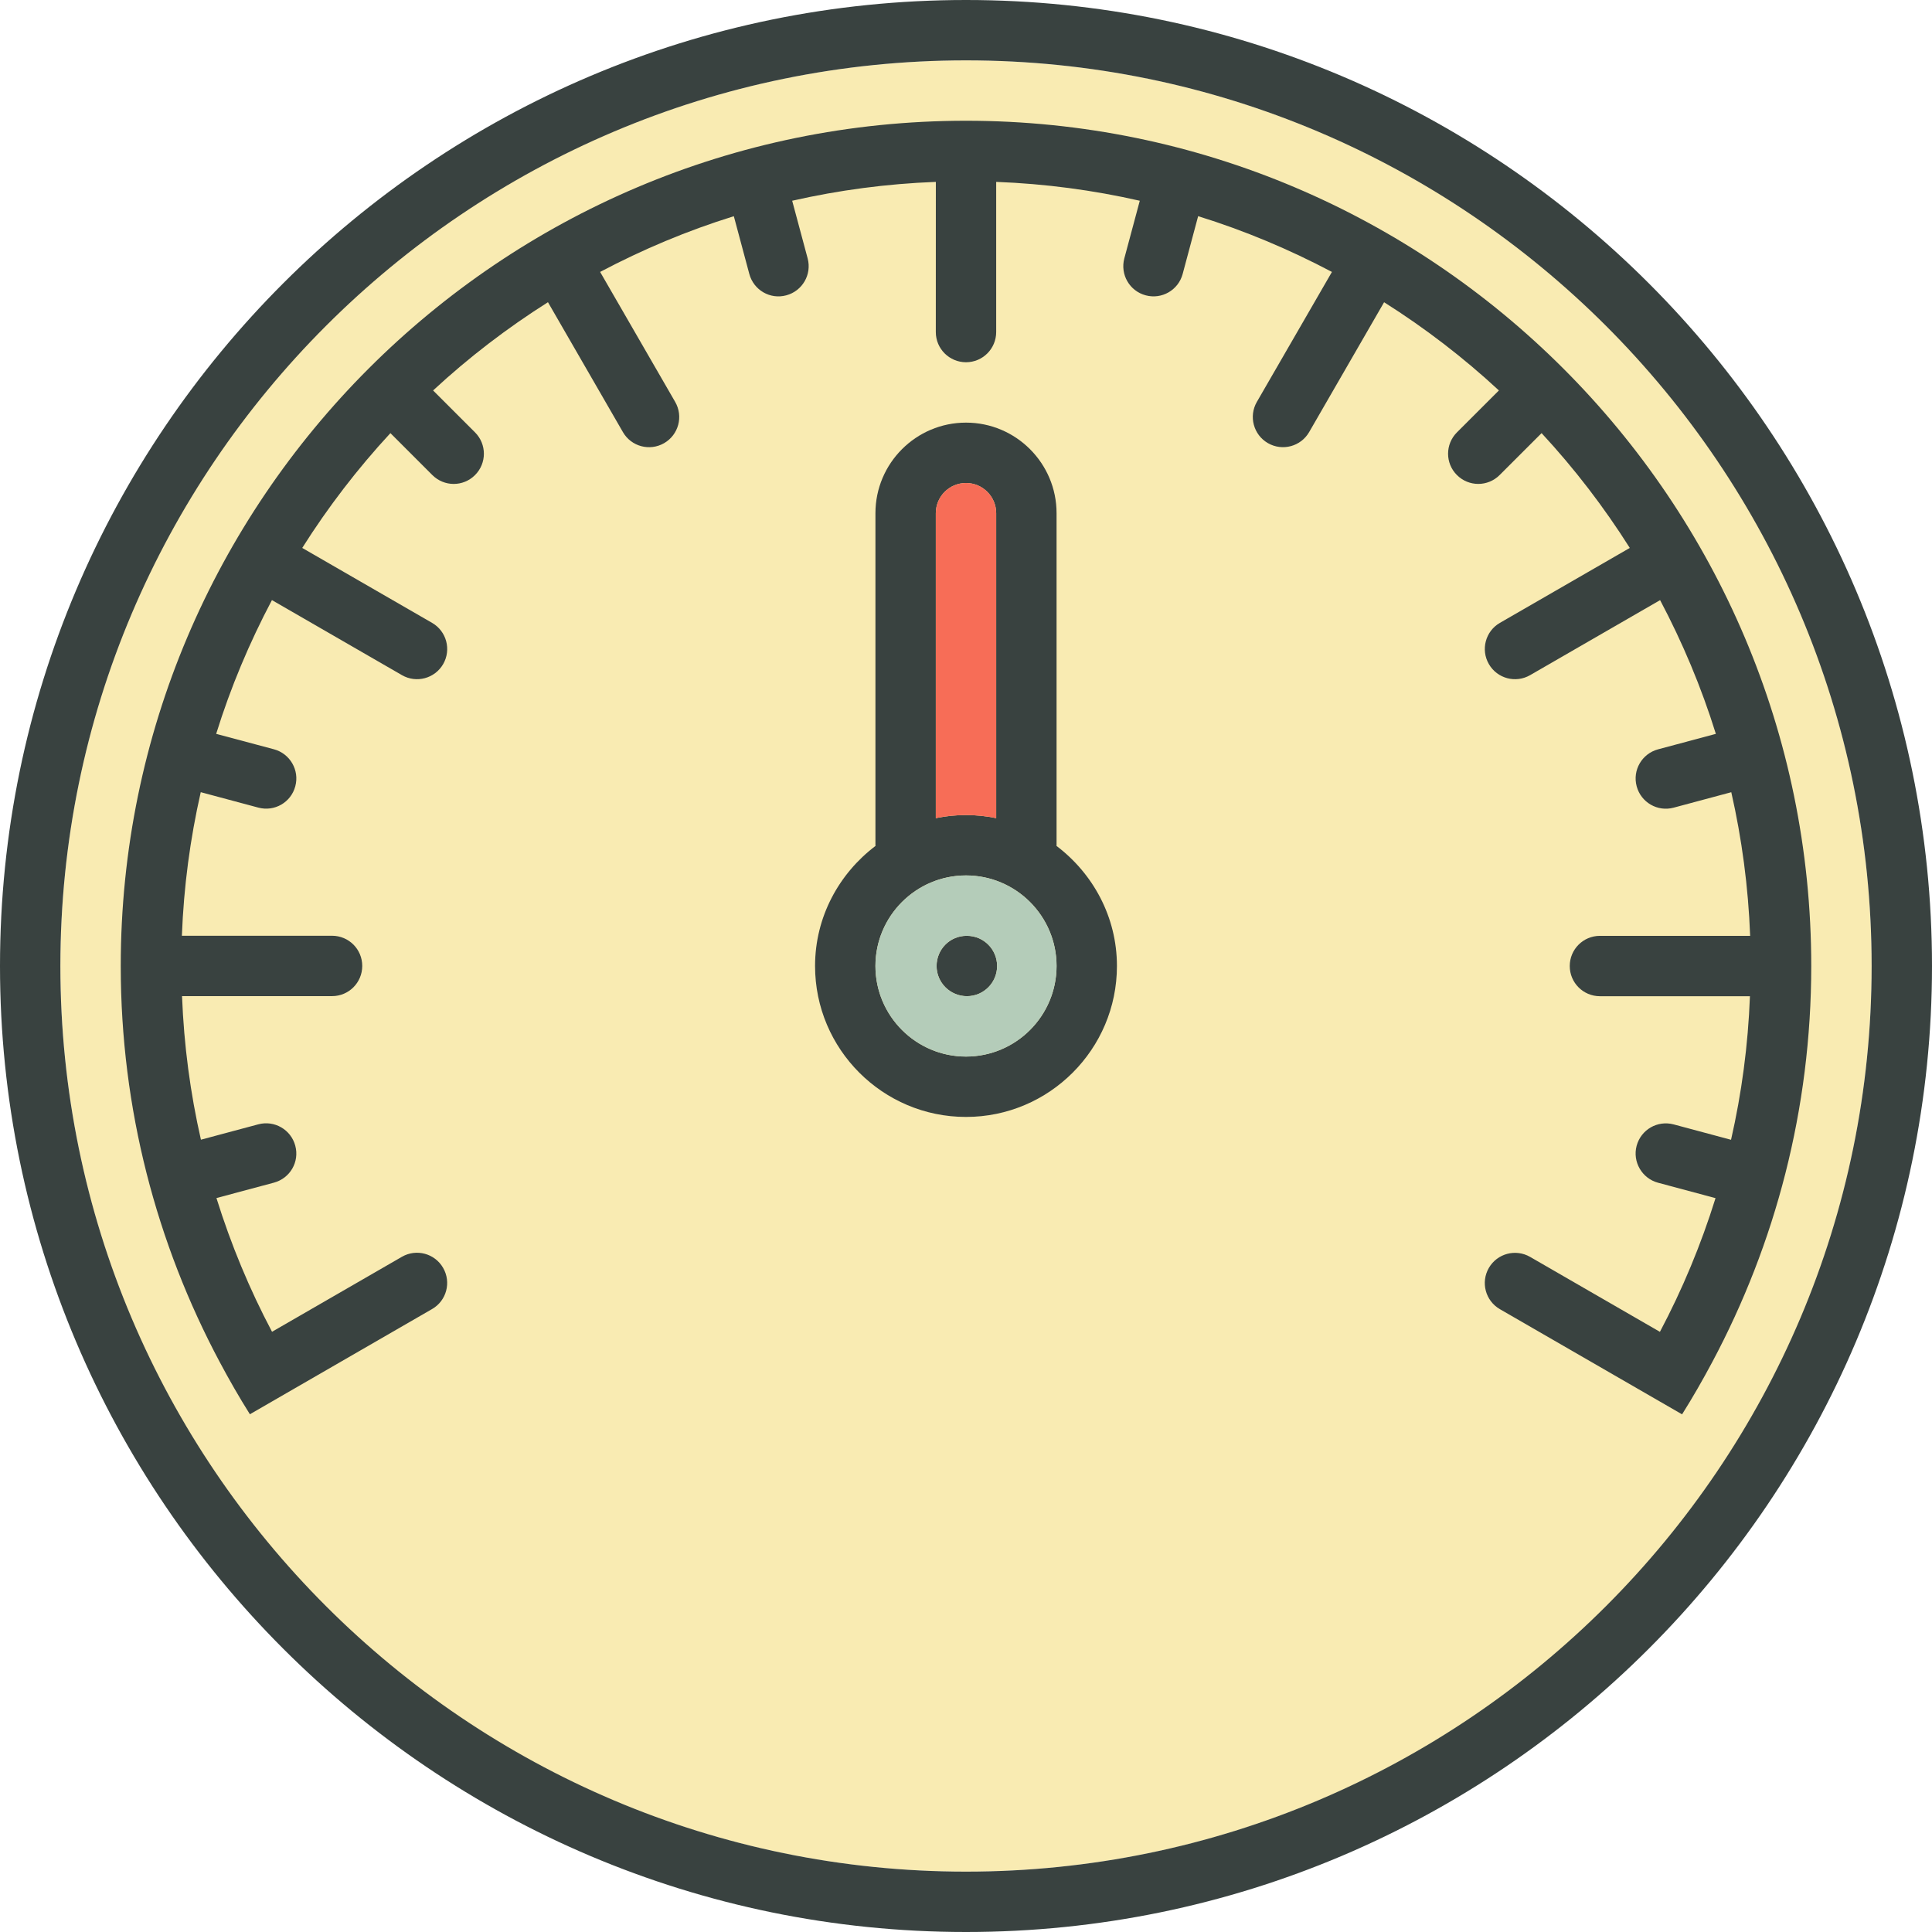
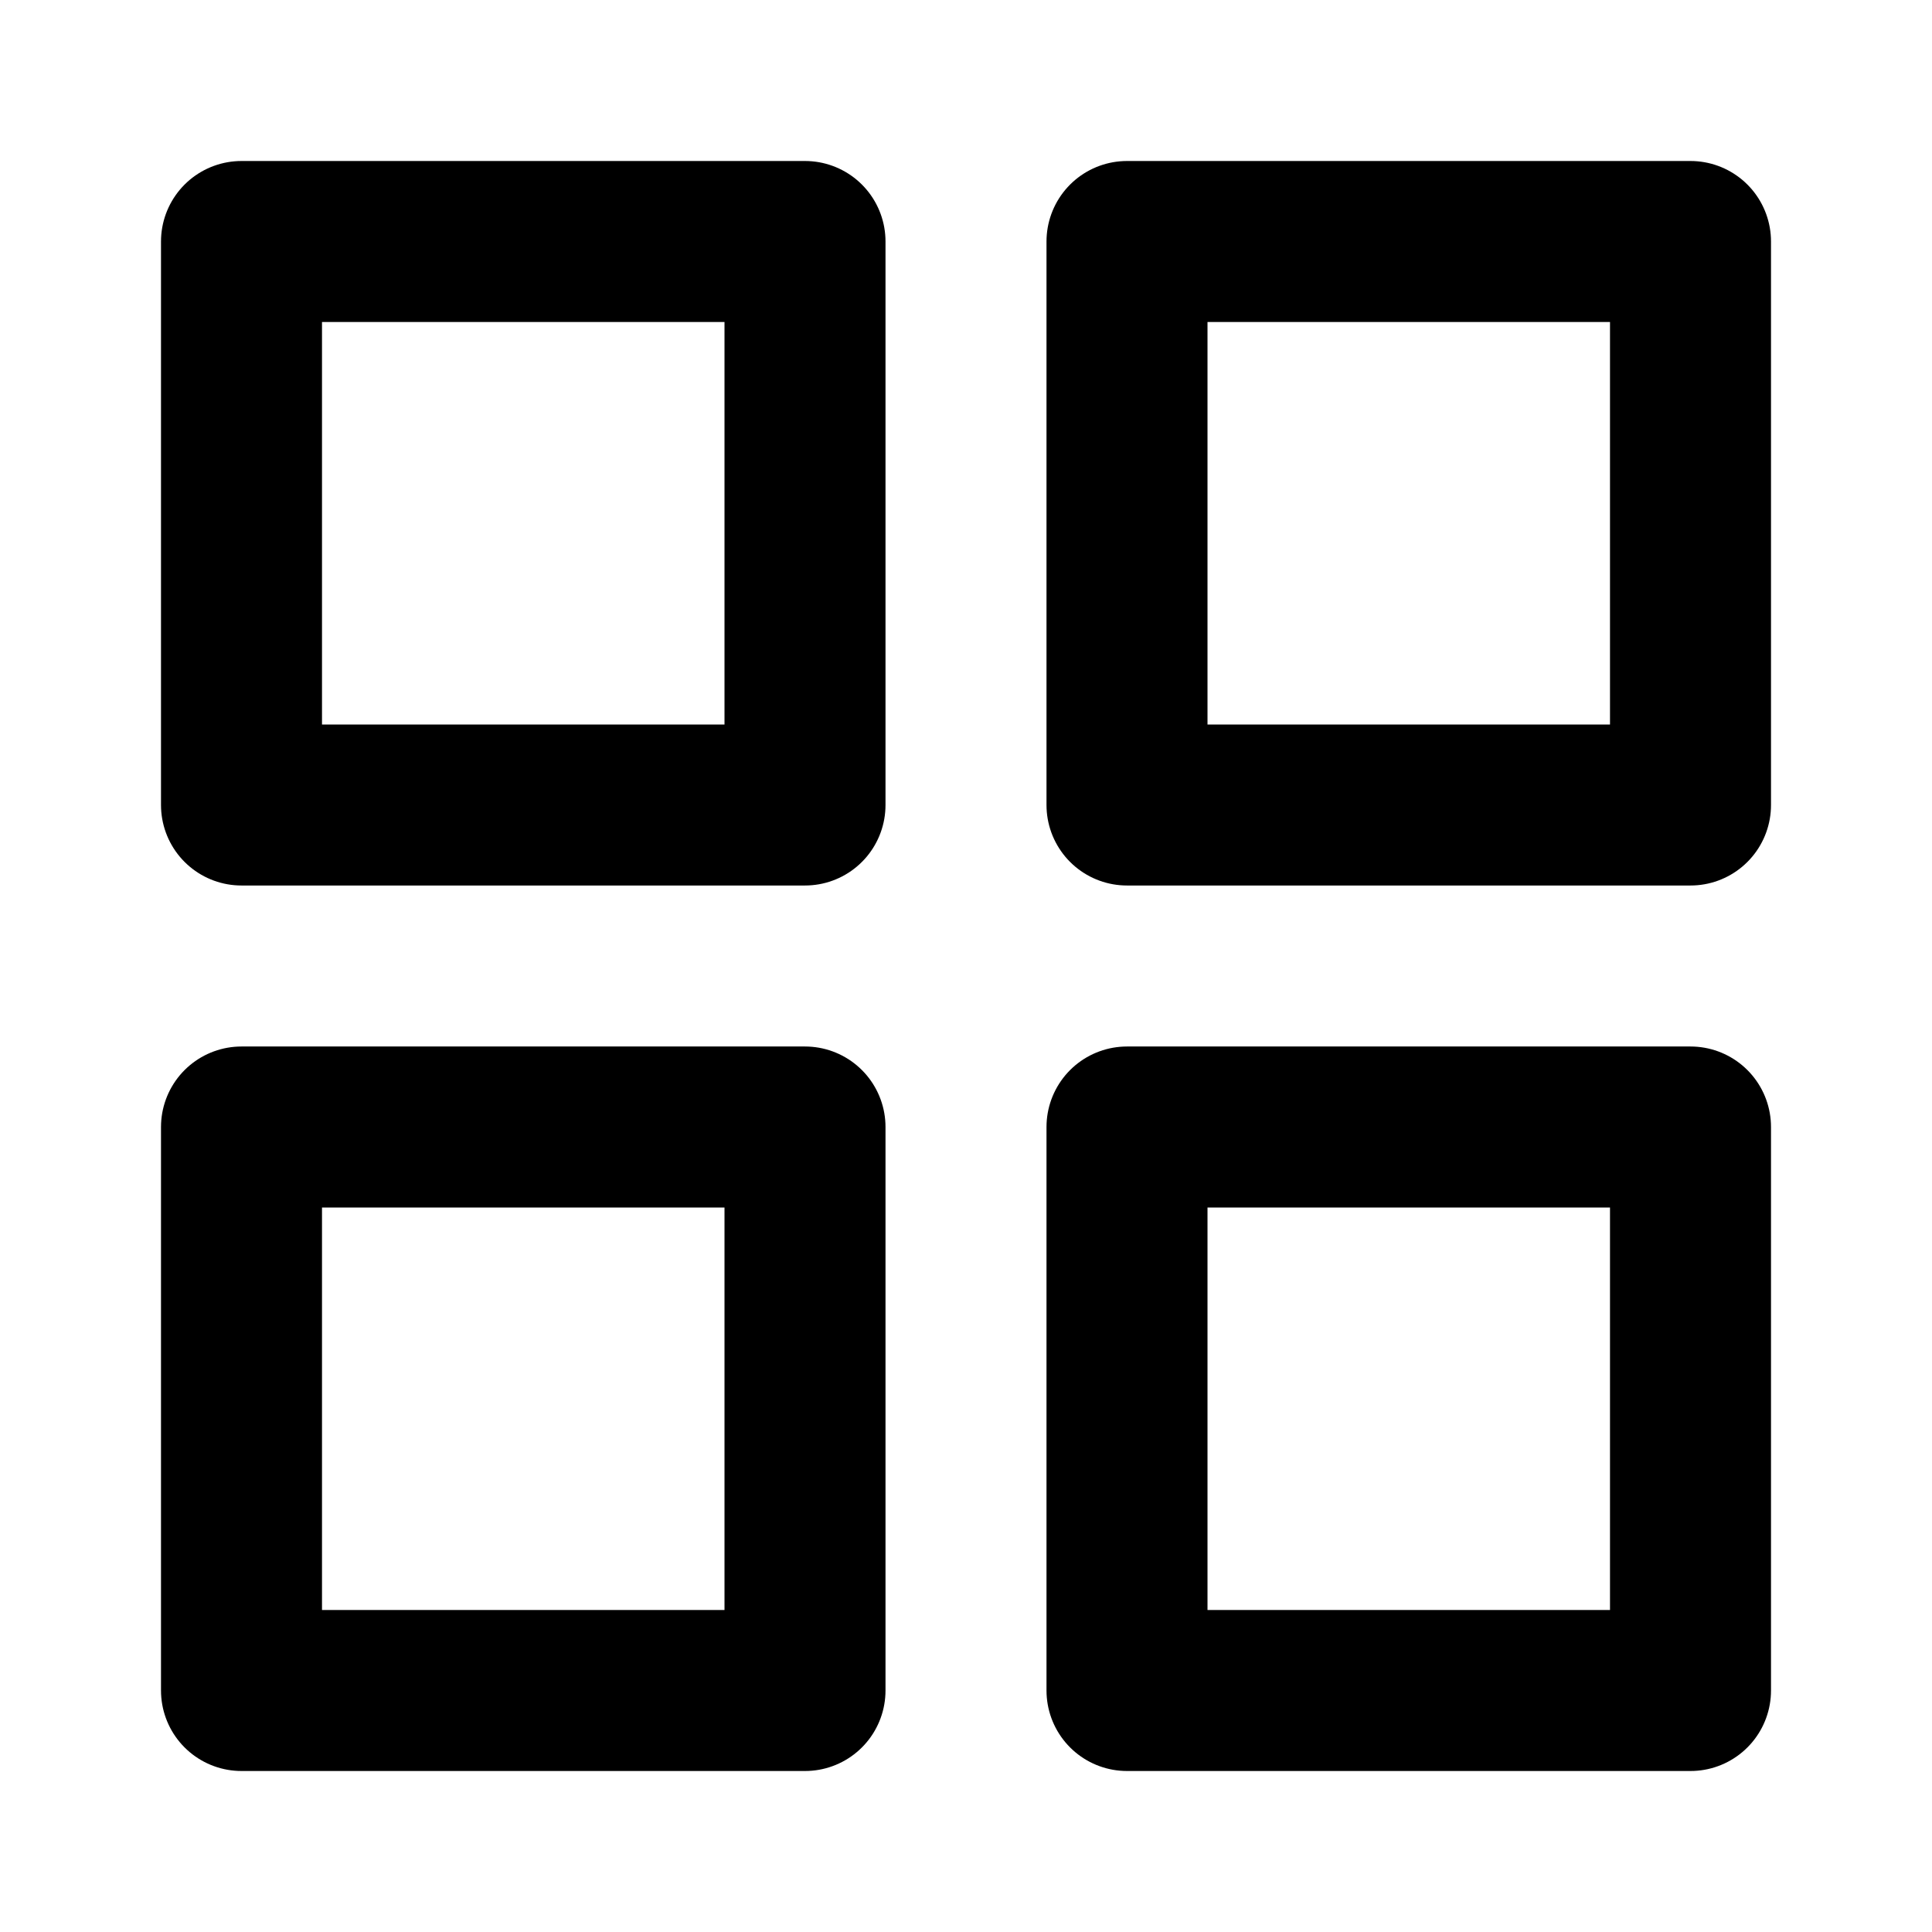
- <svg xmlns="http://www.w3.org/2000/svg" version="1.0" id="Layer_1" width="800px" height="800px" viewBox="0 0 64 64" enable-background="new 0 0 64 64" xml:space="preserve">
-   <g>
-     <circle fill="#F9EBB2" cx="32" cy="32" r="30" />
-     <g>
-       <path fill="#394240" d="M32,0C14.355,0,0,14.355,0,32s14.355,32,32,32s32-14.355,32-32S49.645,0,32,0z M32,62    C15.458,62,2,48.542,2,32S15.458,2,32,2s30,13.458,30,30S48.542,62,32,62z" />
-       <path fill="#394240" d="M34.996,28.021L35,28.008V17c0-1.654-1.346-3-3-3s-3,1.346-3,3v11l0.004,0.021    C27.795,28.936,27,30.371,27,32c0,2.757,2.243,5,5,5s5-2.243,5-5C37,30.371,36.205,28.936,34.996,28.021z M31,17    c0-0.552,0.448-1,1-1s1,0.448,1,1v10.102C32.677,27.035,32.343,27,32,27s-0.677,0.035-1,0.102V17z M32,35c-1.654,0-3-1.346-3-3    s1.346-3,3-3s3,1.346,3,3S33.654,35,32,35z" />
-       <path fill="#394240" d="M32.03,31H32.02c-0.552,0-0.994,0.447-0.994,1s0.452,1,1.005,1c0.552,0,1-0.447,1-1S32.582,31,32.03,31z" />
-       <path fill="#394240" d="M32,4C16.561,4,4,16.561,4,32c0,4.738,1.19,9.201,3.277,13.116c0.314,0.59,0.646,1.169,1.001,1.733    l6.035-3.485c0.479-0.275,0.642-0.886,0.366-1.364c-0.276-0.479-0.887-0.644-1.367-0.366l-4.301,2.483v-0.001    c-0.744-1.405-1.36-2.887-1.841-4.429l1.904-0.51c0.535-0.145,0.852-0.688,0.707-1.225c-0.143-0.533-0.691-0.85-1.225-0.707    l-1.9,0.509c-0.351-1.538-0.563-3.127-0.626-4.756H11c0.554,0,0.999-0.447,1-0.999c0-0.554-0.446-1.001-1.001-1.001H6.025    c0.062-1.628,0.275-3.218,0.625-4.756l1.907,0.511c0.535,0.143,1.082-0.17,1.225-0.707c0.144-0.532-0.174-1.081-0.707-1.225    L7.161,24.31c0.479-1.544,1.103-3.023,1.847-4.431l4.307,2.486c0.479,0.276,1.088,0.112,1.365-0.365    c0.276-0.479,0.113-1.09-0.367-1.367l-4.301-2.482c0.857-1.357,1.835-2.63,2.921-3.803l1.389,1.389    c0.393,0.391,1.022,0.393,1.414,0c0.391-0.39,0.391-1.023,0-1.414l-1.389-1.389c1.173-1.087,2.447-2.064,3.805-2.923l2.483,4.303    c0.276,0.479,0.887,0.641,1.365,0.366c0.479-0.277,0.643-0.888,0.365-1.368L19.88,9.008c1.406-0.744,2.886-1.367,4.429-1.846    l0.513,1.914c0.145,0.534,0.689,0.852,1.225,0.707c0.533-0.143,0.851-0.69,0.707-1.225L26.242,6.65    c1.539-0.35,3.13-0.563,4.759-0.625L31,11.001c0,0.552,0.448,0.998,1,0.999c0.553-0.001,1-0.447,1-1.002V6.025    c1.628,0.062,3.218,0.275,4.757,0.625l-0.512,1.908c-0.143,0.534,0.172,1.082,0.707,1.225c0.533,0.144,1.082-0.173,1.225-0.707    l0.513-1.915c1.544,0.479,3.024,1.103,4.432,1.847l-2.488,4.307c-0.275,0.478-0.11,1.089,0.367,1.364    c0.479,0.276,1.09,0.113,1.367-0.367l2.482-4.3c1.357,0.857,2.631,1.835,3.803,2.922l-1.39,1.389    c-0.391,0.391-0.392,1.023,0,1.414c0.391,0.391,1.023,0.391,1.414,0l1.39-1.389c1.087,1.173,2.064,2.445,2.922,3.803l-4.304,2.483    c-0.478,0.276-0.64,0.889-0.364,1.365c0.276,0.479,0.888,0.643,1.368,0.365l4.304-2.484c0.744,1.406,1.367,2.886,1.847,4.43    l-1.916,0.513c-0.533,0.144-0.851,0.69-0.707,1.225c0.143,0.533,0.691,0.851,1.225,0.707l1.909-0.512    c0.35,1.54,0.563,3.129,0.625,4.758H53c-0.553,0-1,0.447-1,1s0.447,1,1,1h4.969c-0.062,1.629-0.275,3.218-0.626,4.756l-1.902-0.51    c-0.535-0.141-1.079,0.171-1.225,0.707c-0.143,0.534,0.178,1.082,0.707,1.225l1.906,0.511c-0.48,1.541-1.097,3.023-1.842,4.429    l-4.301-2.483c-0.479-0.276-1.09-0.112-1.366,0.366s-0.113,1.089,0.366,1.366l6.035,3.484c0.354-0.563,0.686-1.143,1-1.732    C58.81,41.202,60,36.739,60,32C60,16.561,47.439,4,32,4z" />
-     </g>
-     <g>
-       <path fill="#B4CCB9" d="M32,29c-1.654,0-3,1.346-3,3s1.346,3,3,3s3-1.346,3-3S33.654,29,32,29z M32.03,33    c-0.553,0-1.005-0.447-1.005-1s0.442-1,0.994-1h0.011c0.552,0,1,0.447,1,1S32.582,33,32.03,33z" />
-     </g>
-     <path fill="#F76D57" d="M33,27.102V17c0-0.552-0.448-1-1-1s-1,0.448-1,1v10.102C31.323,27.035,31.657,27,32,27   S32.677,27.035,33,27.102z" />
-   </g>
+ <svg xmlns="http://www.w3.org/2000/svg" viewBox="0 0 24 24" fill="none" stroke="currentColor" stroke-width="2" stroke-linecap="round" stroke-linejoin="round">
+   <rect x="3" y="3" width="7" height="7" />
+   <rect x="14" y="3" width="7" height="7" />
+   <rect x="14" y="14" width="7" height="7" />
+   <rect x="3" y="14" width="7" height="7" />
</svg>
